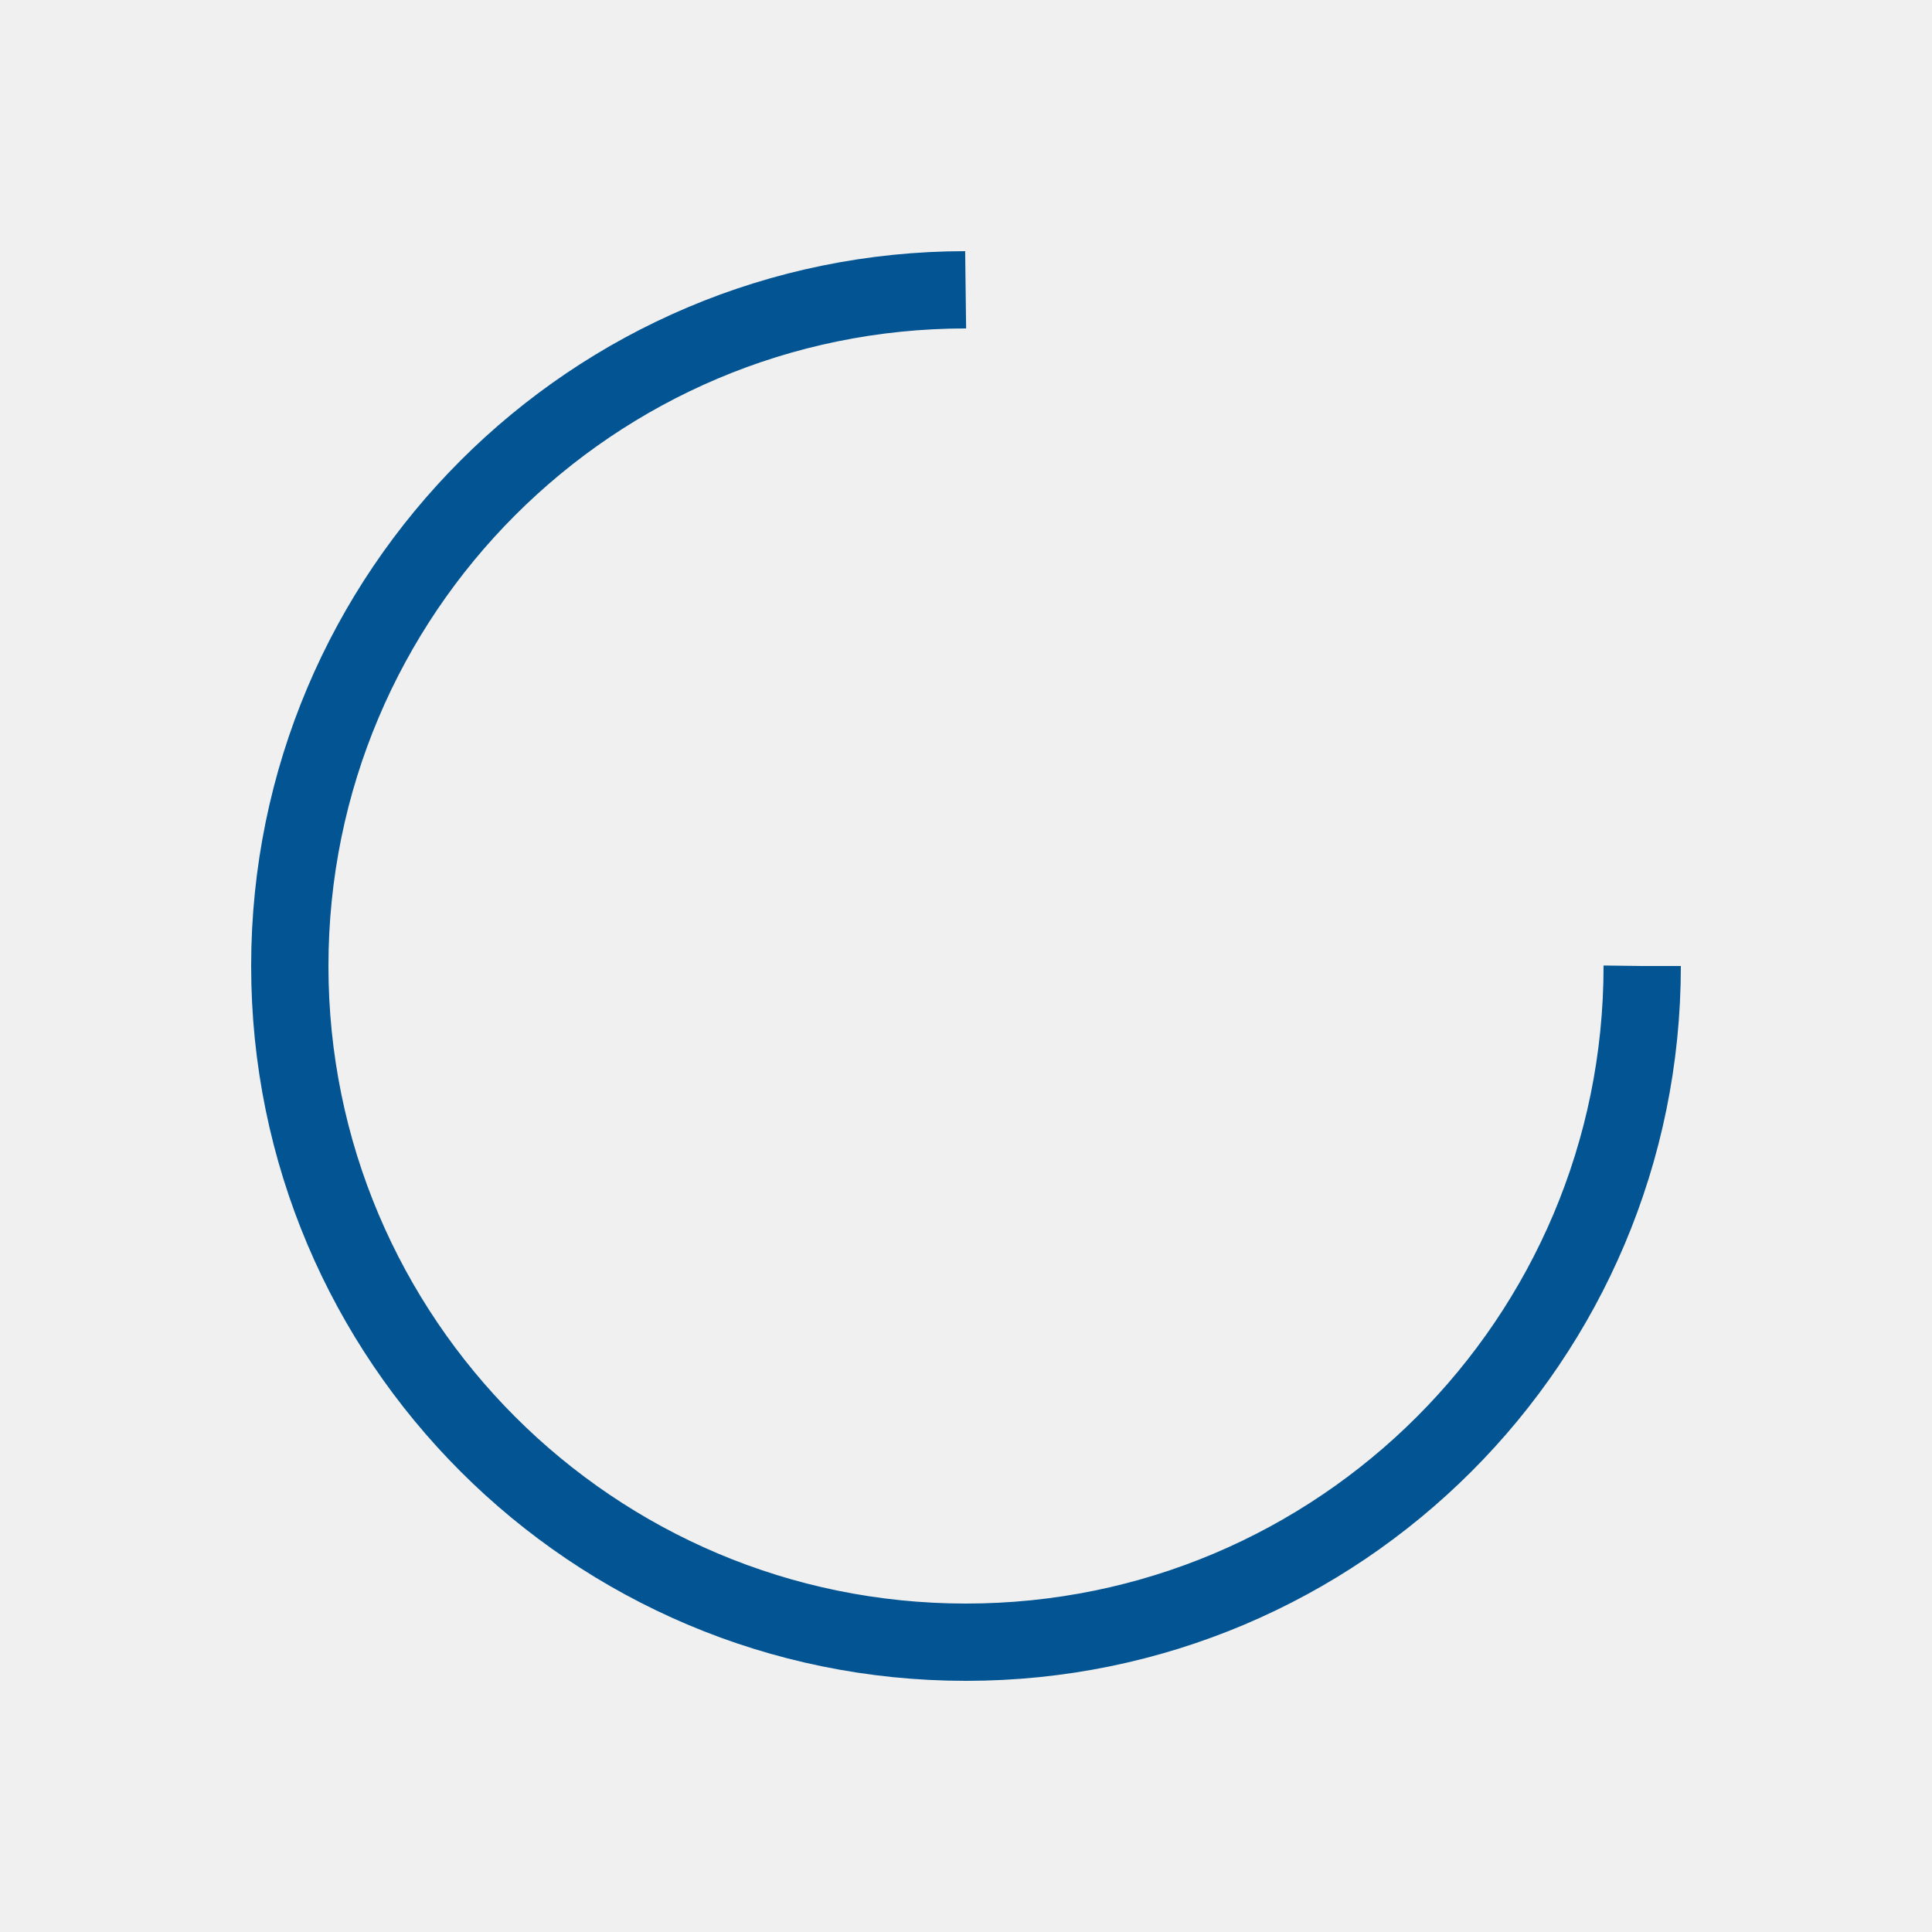
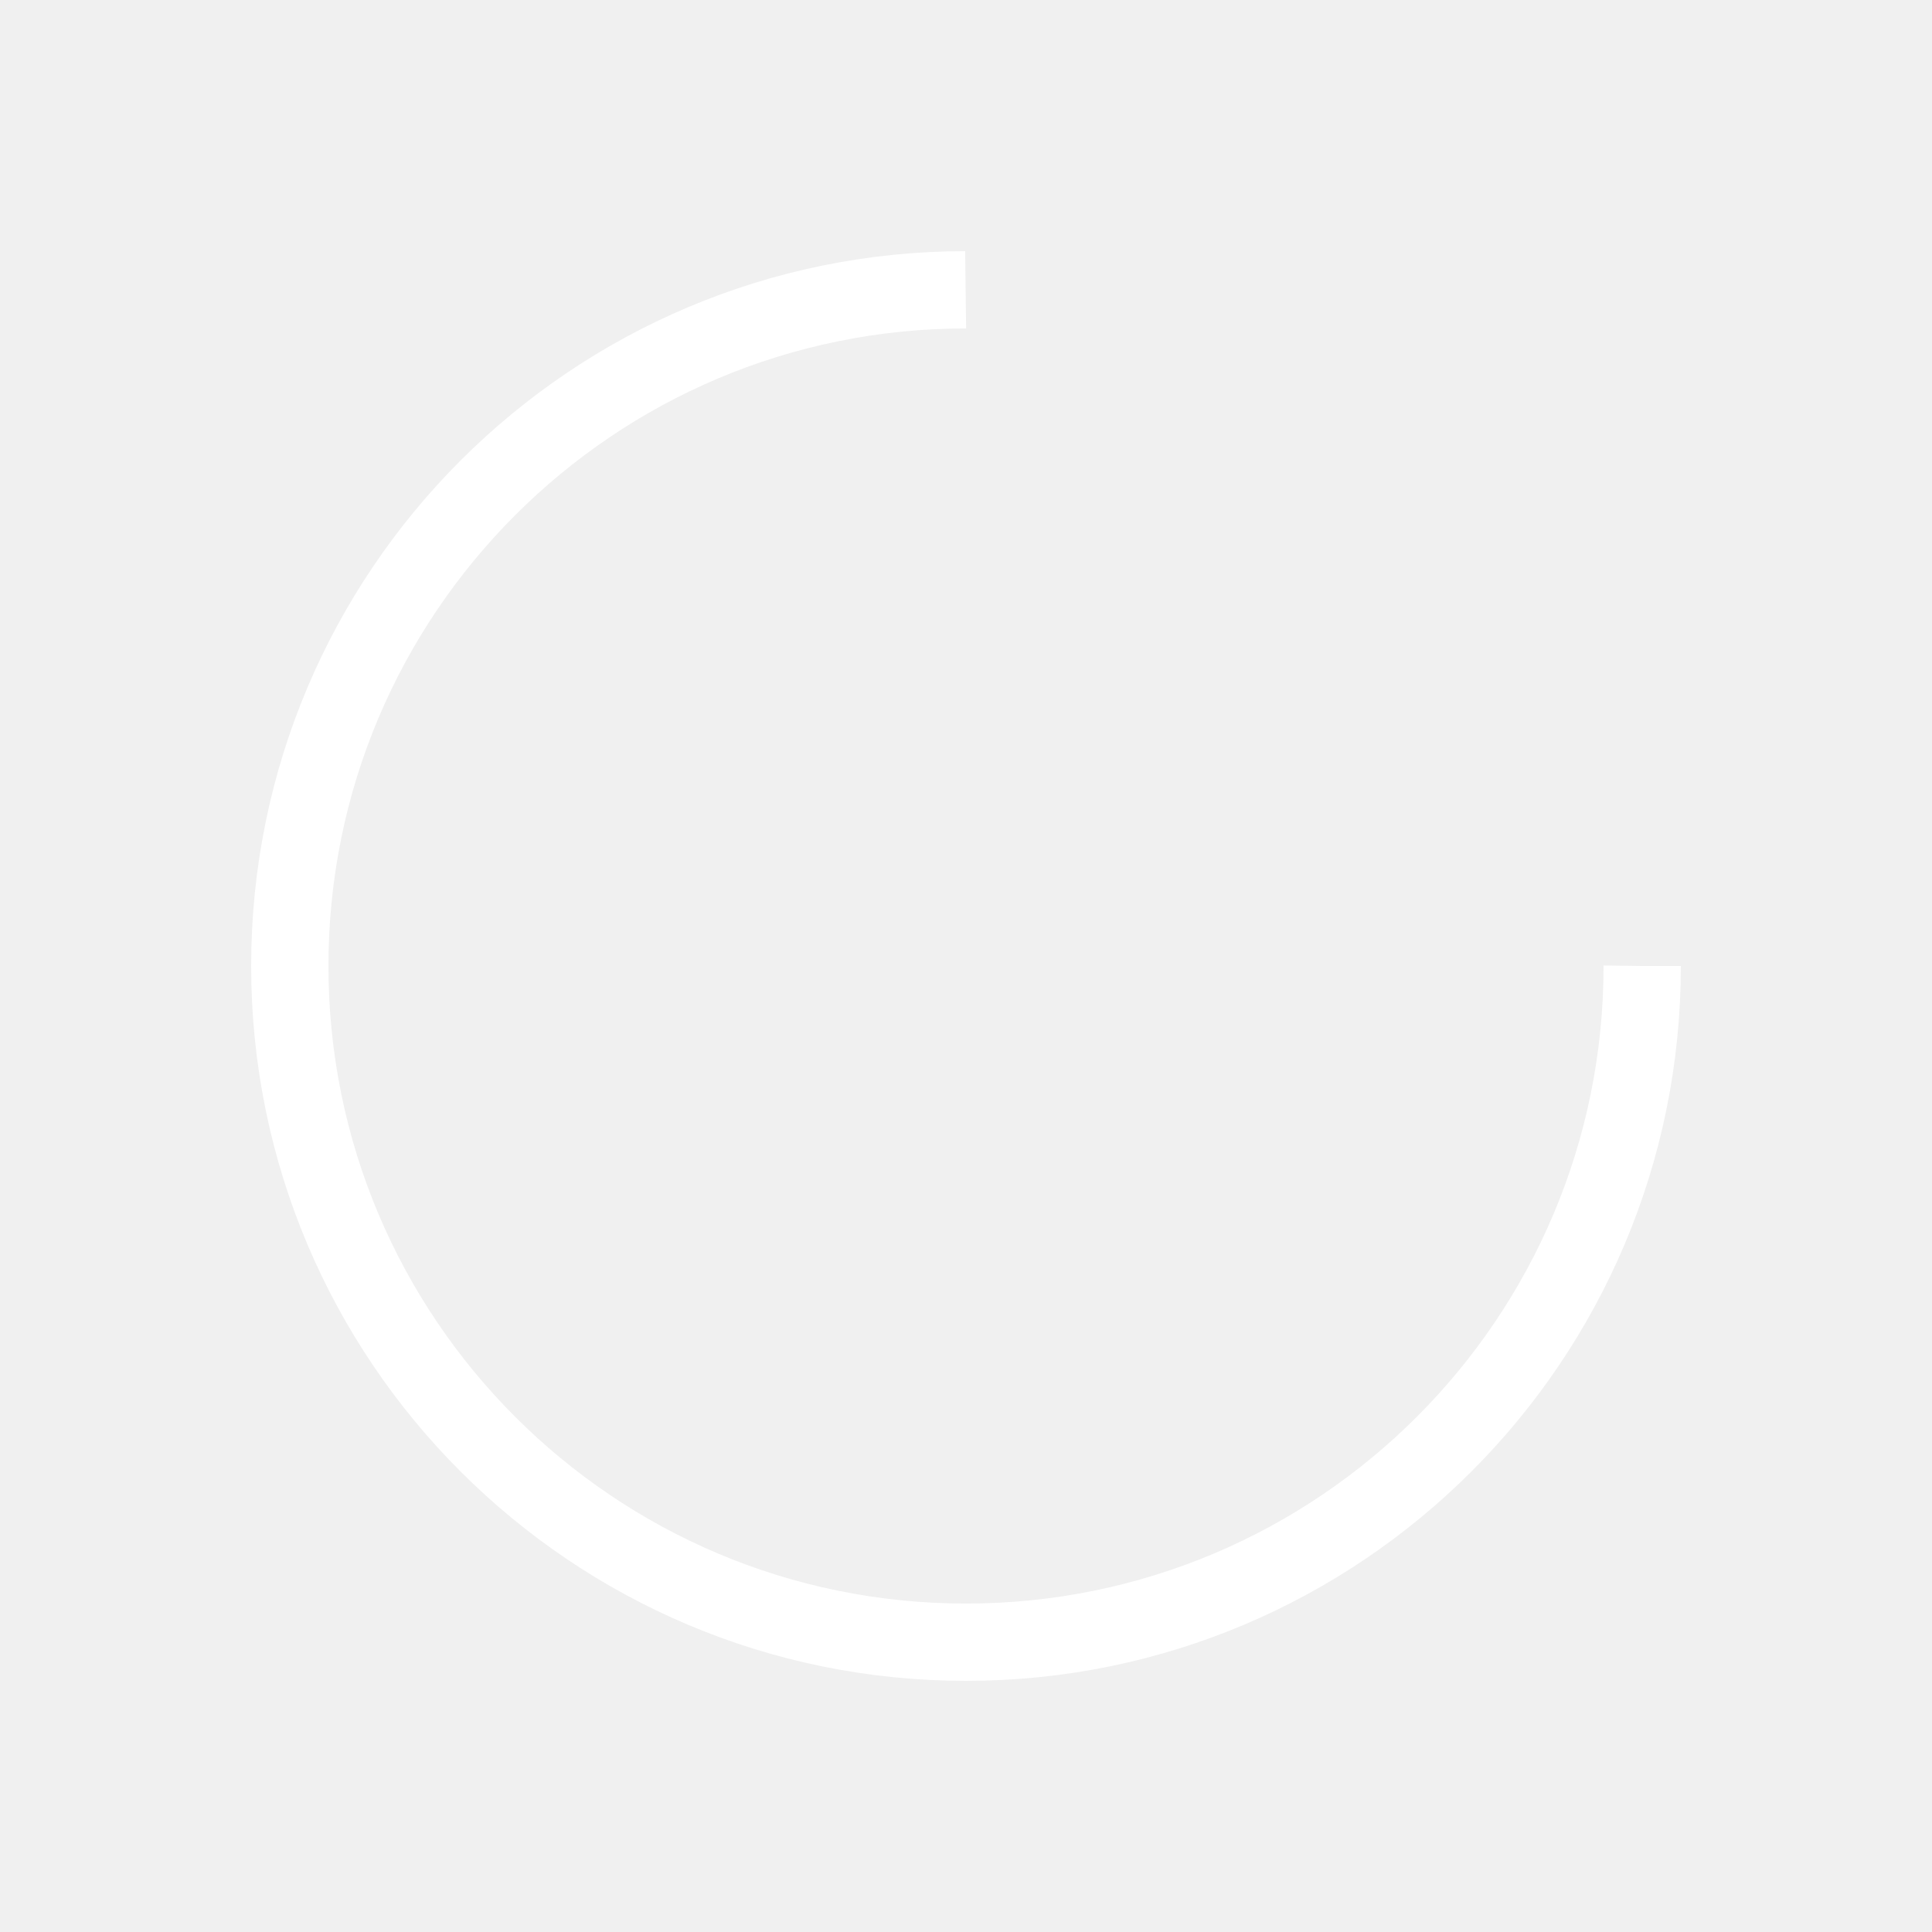
<svg xmlns="http://www.w3.org/2000/svg" style="margin: auto; background: none; display: block; shape-rendering: auto;" width="30px" height="30px" viewBox="0 0 100 100" preserveAspectRatio="xMidYMid">
-   <circle cx="50" cy="50" fill="none" stroke="#025492" stroke-width="4" r="35" stroke-dasharray="164.934 56.978">
+   <circle cx="50" cy="50" fill="none" stroke="#ffffff" stroke-width="4" r="35" stroke-dasharray="164.934 56.978">
    <animateTransform attributeName="transform" type="rotate" repeatCount="indefinite" dur="1s" values="0 50 50;360 50 50" keyTimes="0;1" />
  </circle>
</svg>
